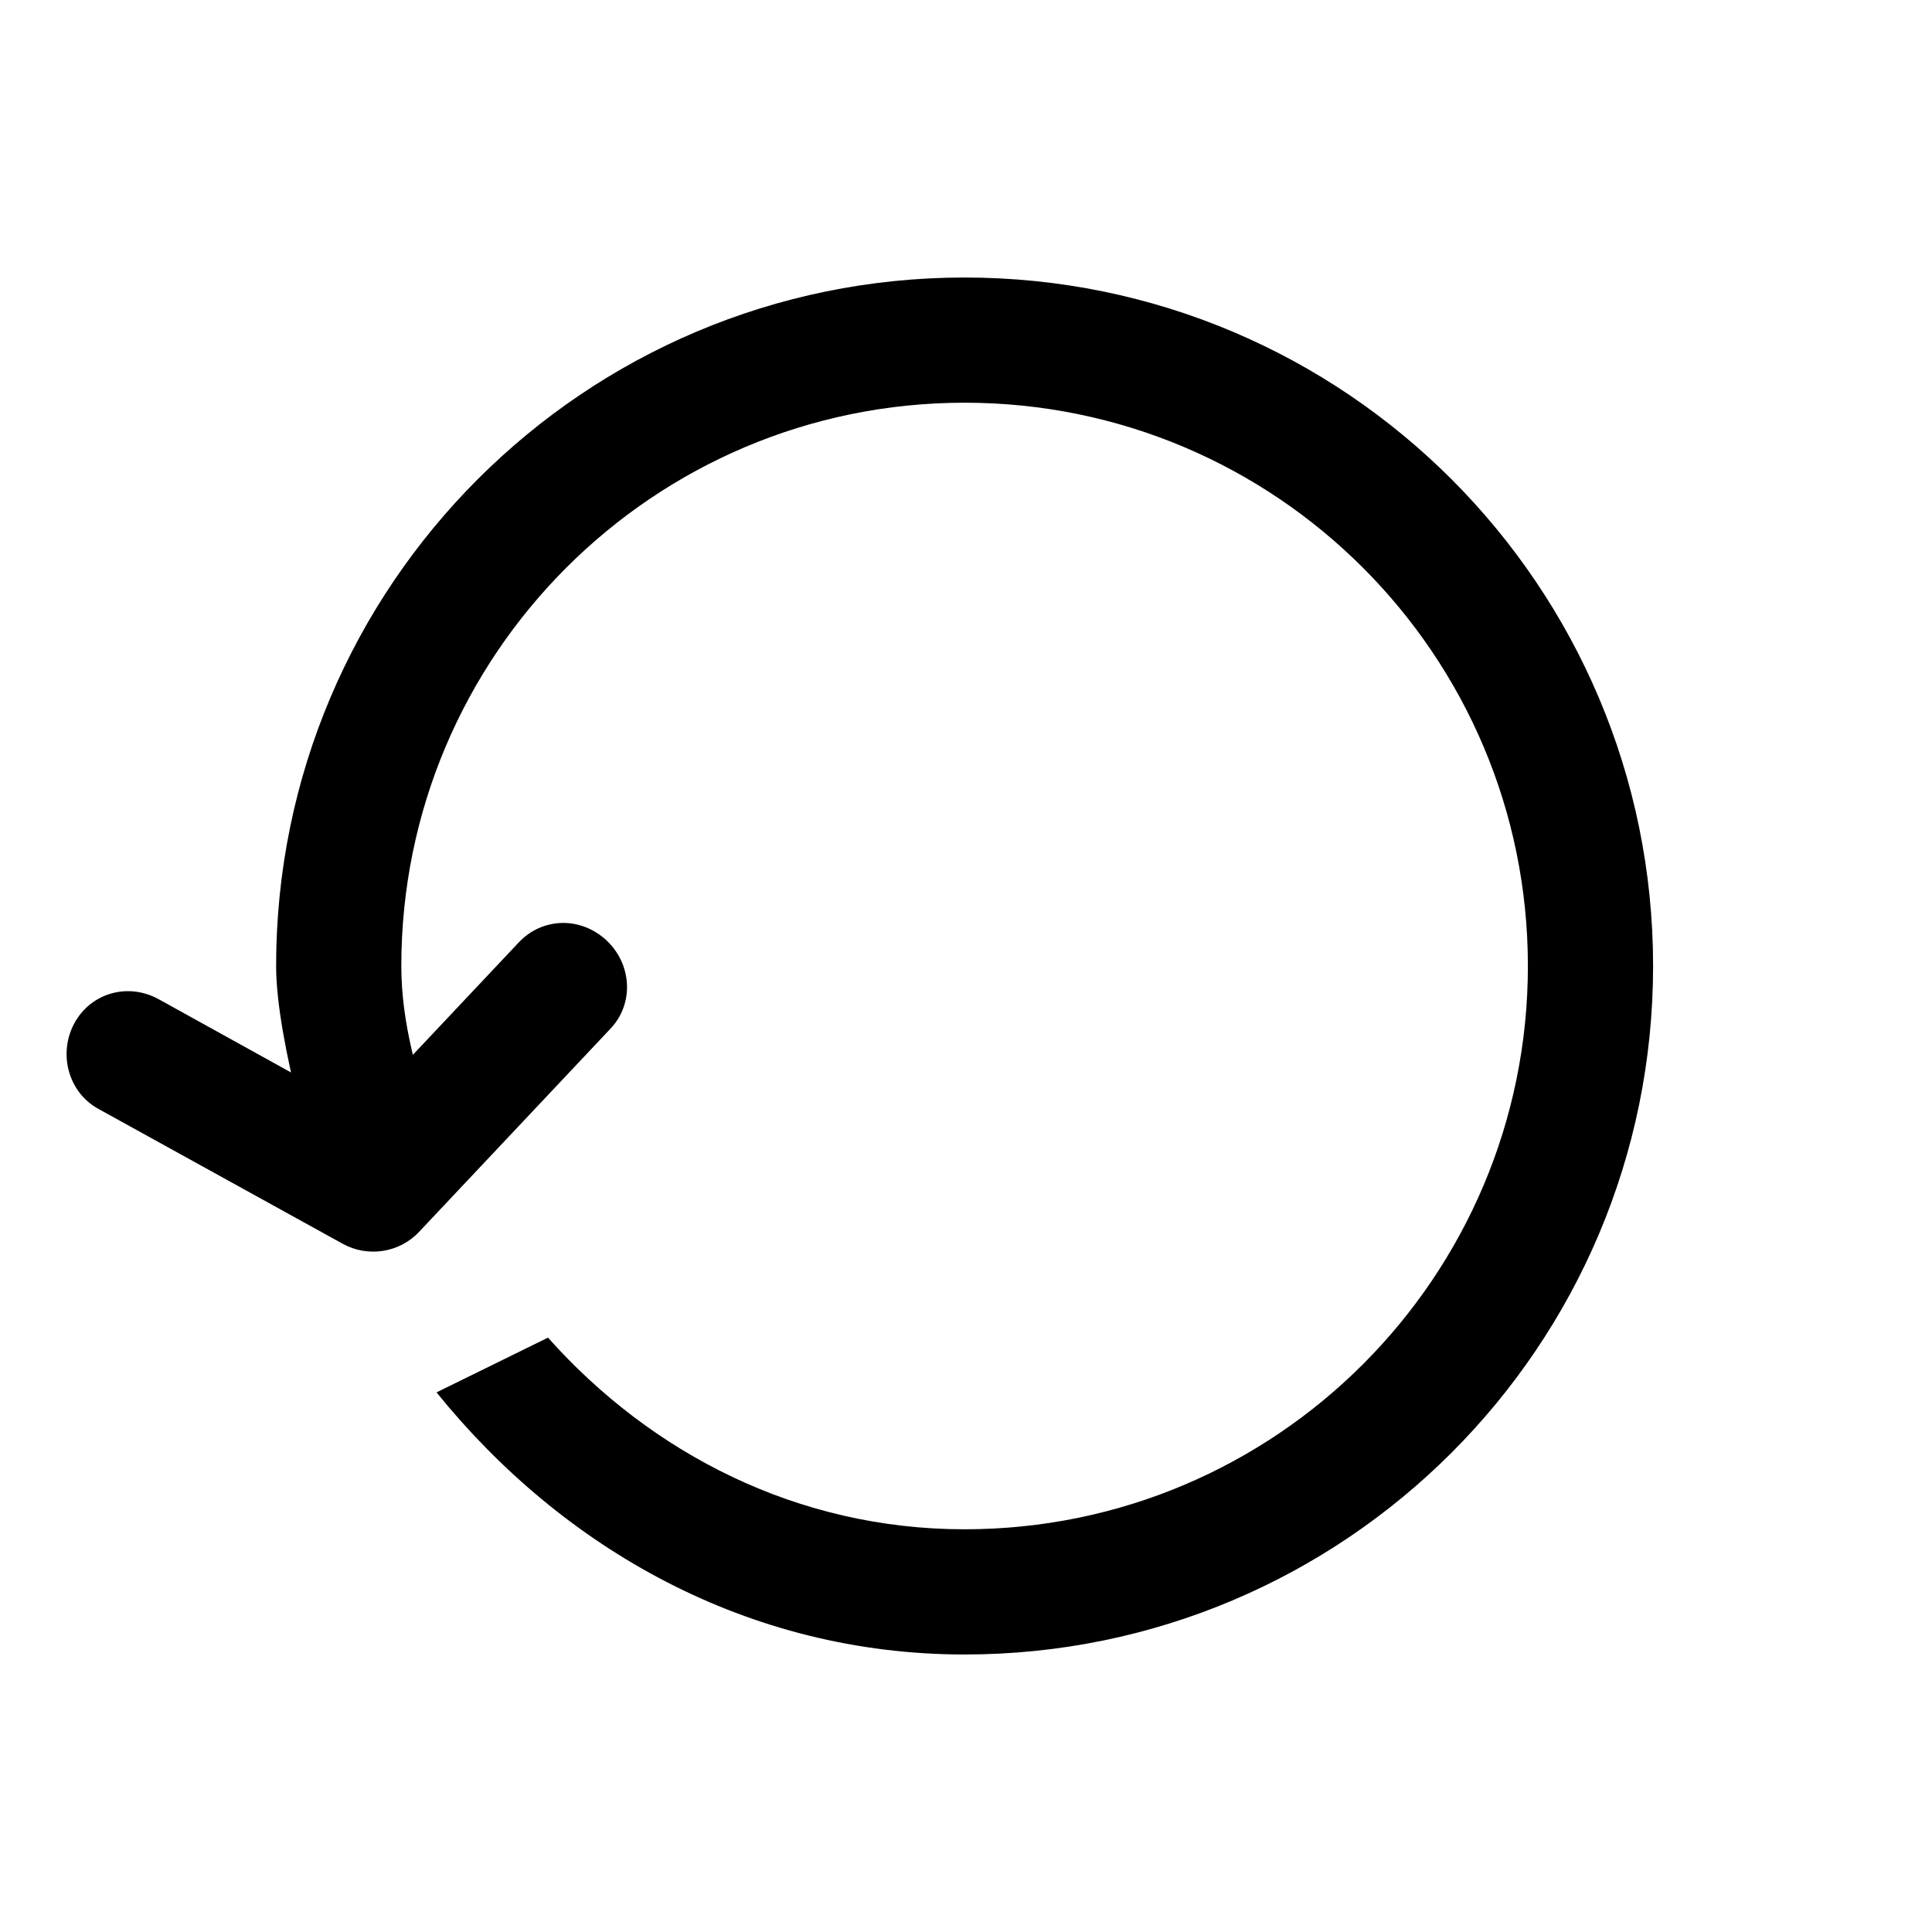
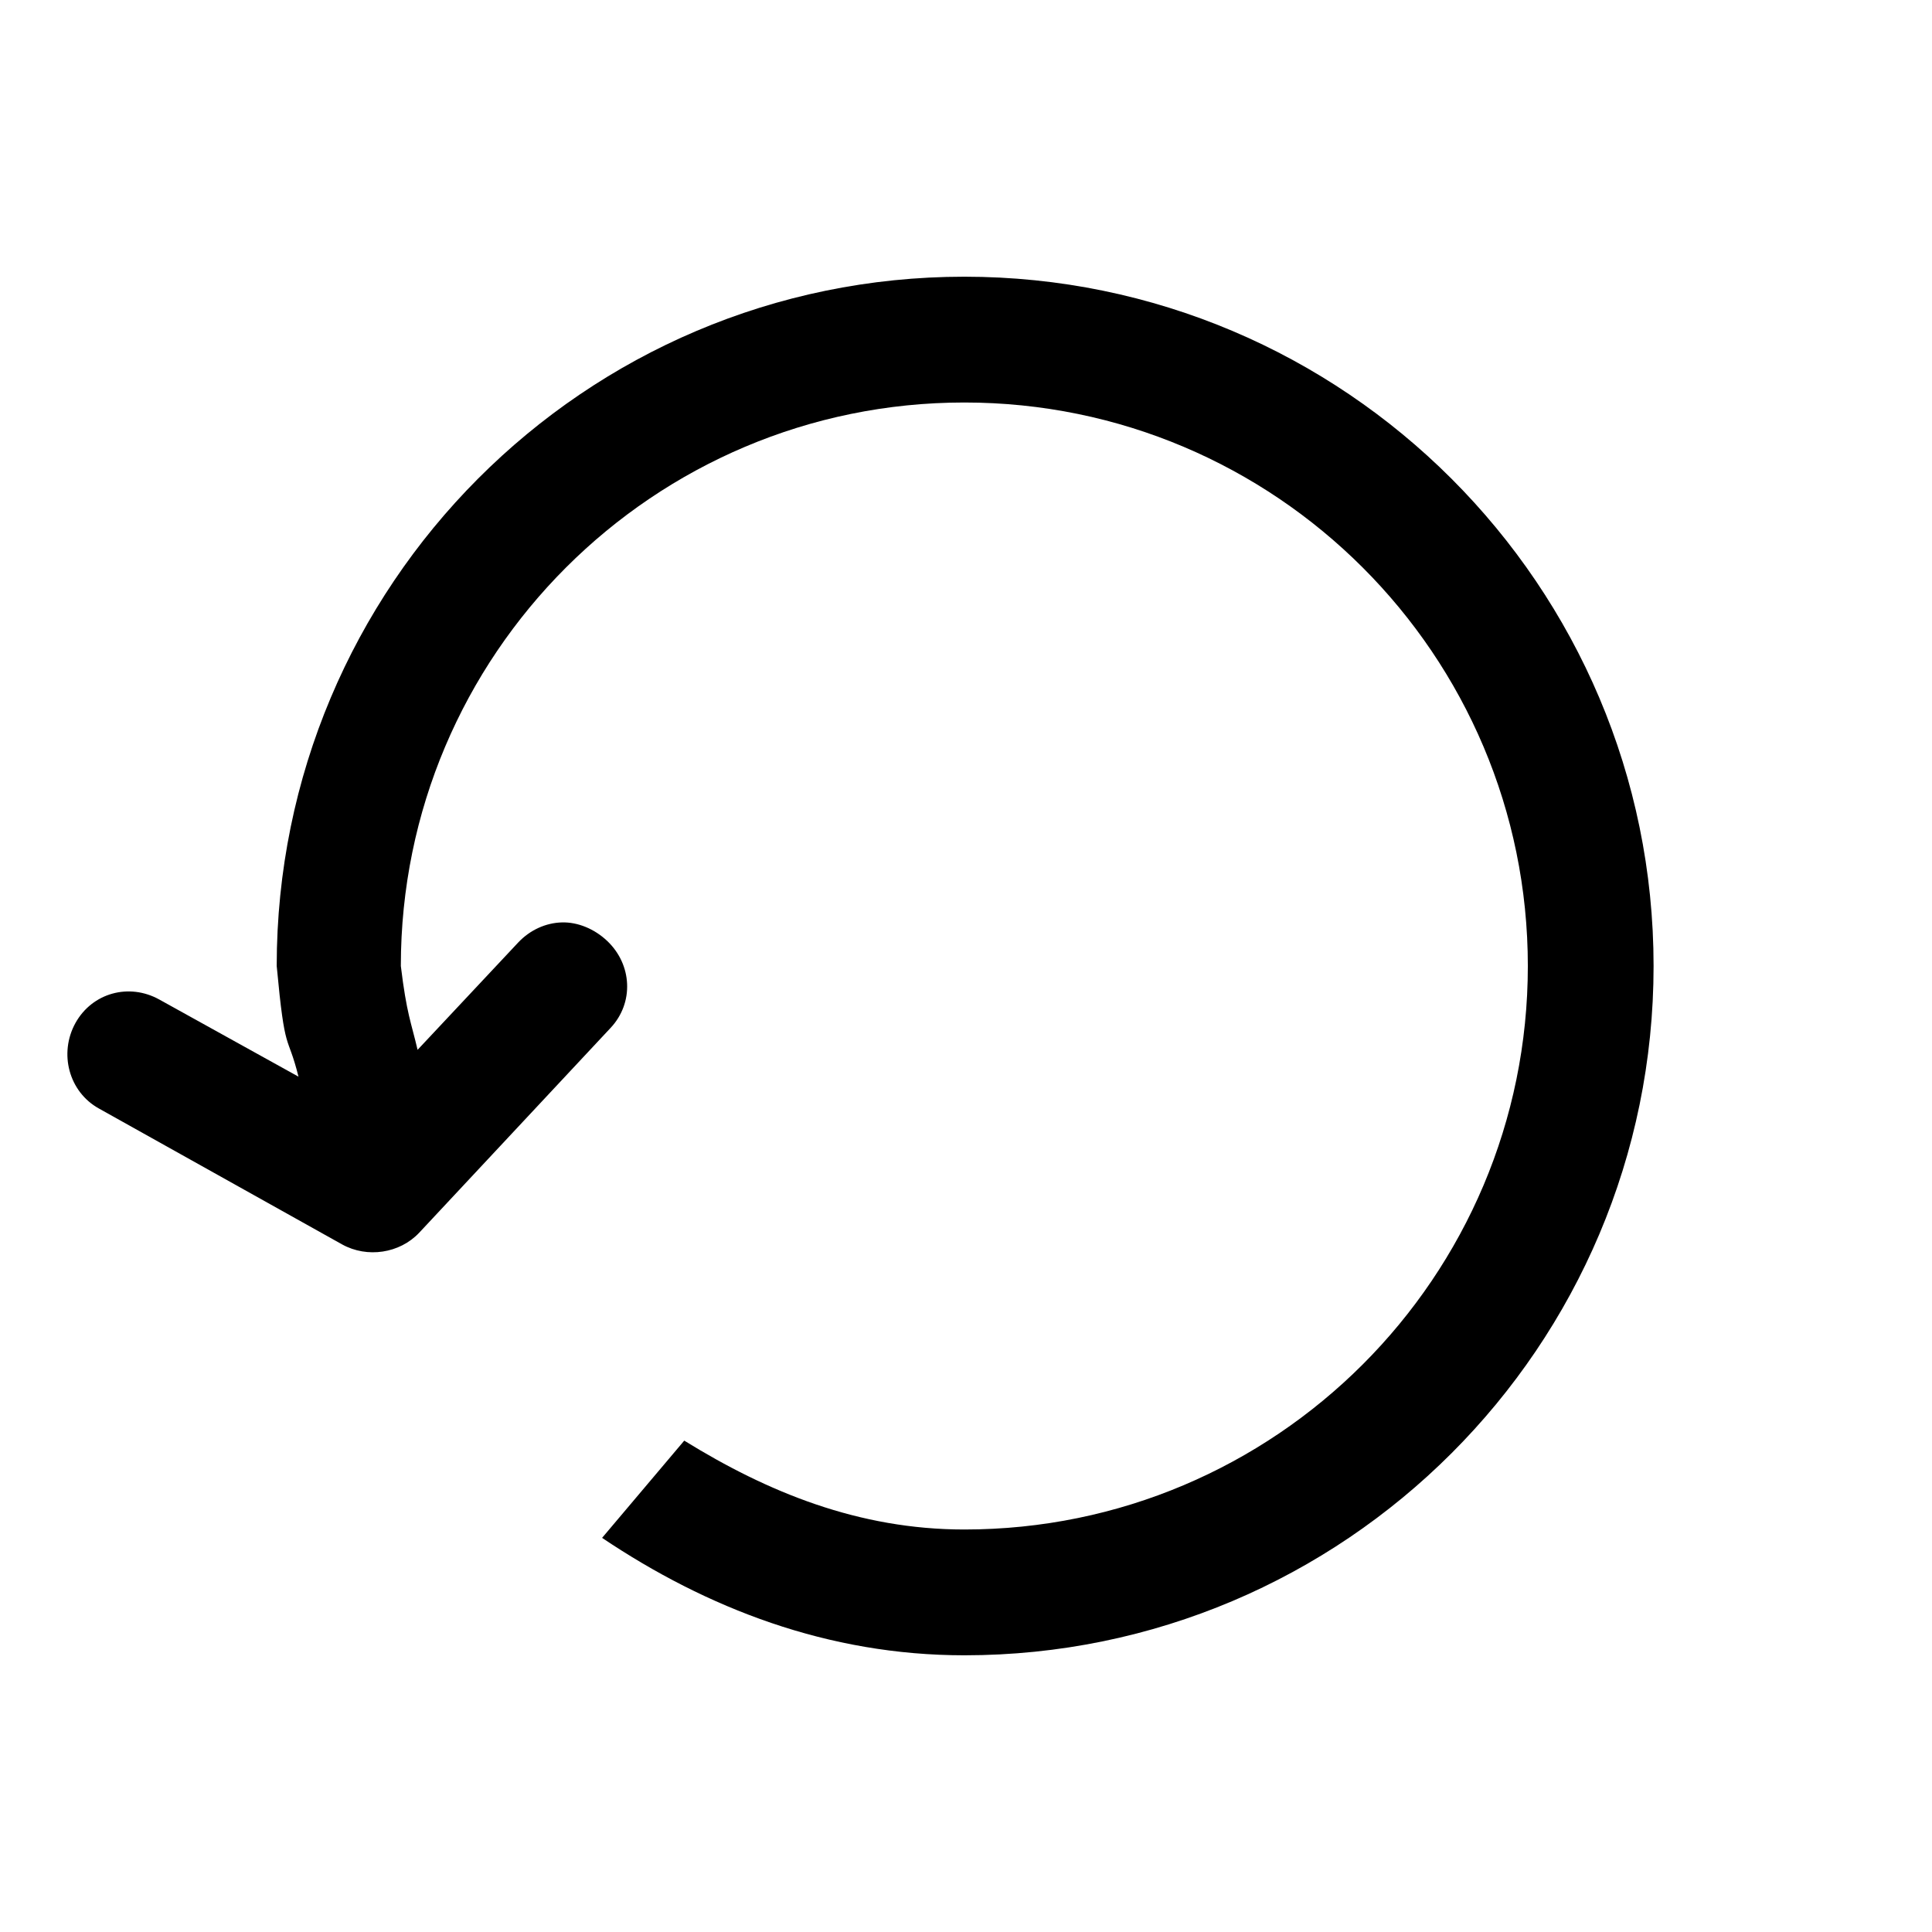
- <svg xmlns="http://www.w3.org/2000/svg" height="100%" stroke-miterlimit="10" style="fill-rule:nonzero;clip-rule:evenodd;stroke-linecap:round;stroke-linejoin:round;" version="1.1" viewBox="0 0 36 36" width="100%" xml:space="preserve">
+ <svg xmlns="http://www.w3.org/2000/svg" xmlns:ns1="http://vectornator.io" height="100%" stroke-miterlimit="10" style="fill-rule:nonzero;clip-rule:evenodd;stroke-linecap:round;stroke-linejoin:round;" version="1.1" viewBox="0 0 36 36" width="100%" xml:space="preserve">
  <defs />
-   <g id="files">
-     <path d="M10.466 17.198C10.168 17.207 9.885 17.328 9.664 17.563L6.712 20.697L2.959 18.62C2.395 18.307 1.704 18.494 1.391 19.057C1.079 19.62 1.266 20.348 1.829 20.66L6.384 23.175C6.851 23.434 7.44 23.345 7.806 22.957L11.377 19.166C11.819 18.698 11.773 17.968 11.305 17.526C11.07 17.305 10.765 17.189 10.466 17.198ZM17.974 5.171C10.889 5.171 5.145 10.915 5.145 18C5.145 19.448 5.984 22.082 5.984 22.082L8.097 21.061C7.791 20.076 7.478 19.086 7.478 18C7.478 12.203 12.177 7.504 17.974 7.504C23.771 7.504 28.47 12.203 28.47 18C28.47 23.797 23.771 28.496 17.974 28.496C14.857 28.496 12.134 27.082 10.211 24.925L8.134 25.945C10.486 28.857 13.939 30.829 17.974 30.829C25.059 30.829 30.803 25.085 30.803 18C30.803 10.915 25.059 5.171 17.974 5.171Z" fill="#000000" fill-rule="nonzero" opacity="1" stroke="none" />
+   <g id="files" ns1:layerName="files">
+     <path d="M17.969 5.156C10.884 5.156 5.156 10.915 5.156 18C5.314 19.698 5.351 19.22 5.562 20.062L2.969 18.625C2.406 18.312 1.719 18.499 1.406 19.062C1.094 19.626 1.281 20.344 1.844 20.656L6.375 23.188C6.841 23.446 7.447 23.357 7.812 22.969L11.375 19.156C11.817 18.688 11.781 17.973 11.312 17.531C11.078 17.31 10.767 17.179 10.469 17.188C10.17 17.196 9.877 17.328 9.656 17.562L7.781 19.562C7.661 19.047 7.578 18.898 7.469 18C7.469 12.203 12.172 7.5 17.969 7.5C23.766 7.5 28.469 12.203 28.469 18C28.469 23.797 23.766 28.5 17.969 28.5C15.999 28.5 14.303 27.804 12.75 26.844L11.219 28.656C13.171 29.966 15.424 30.844 17.969 30.844C25.054 30.844 30.812 25.085 30.812 18C30.812 10.915 25.054 5.156 17.969 5.156Z" fill="#000000" fill-rule="nonzero" opacity="1" stroke="none" />
  </g>
</svg>
